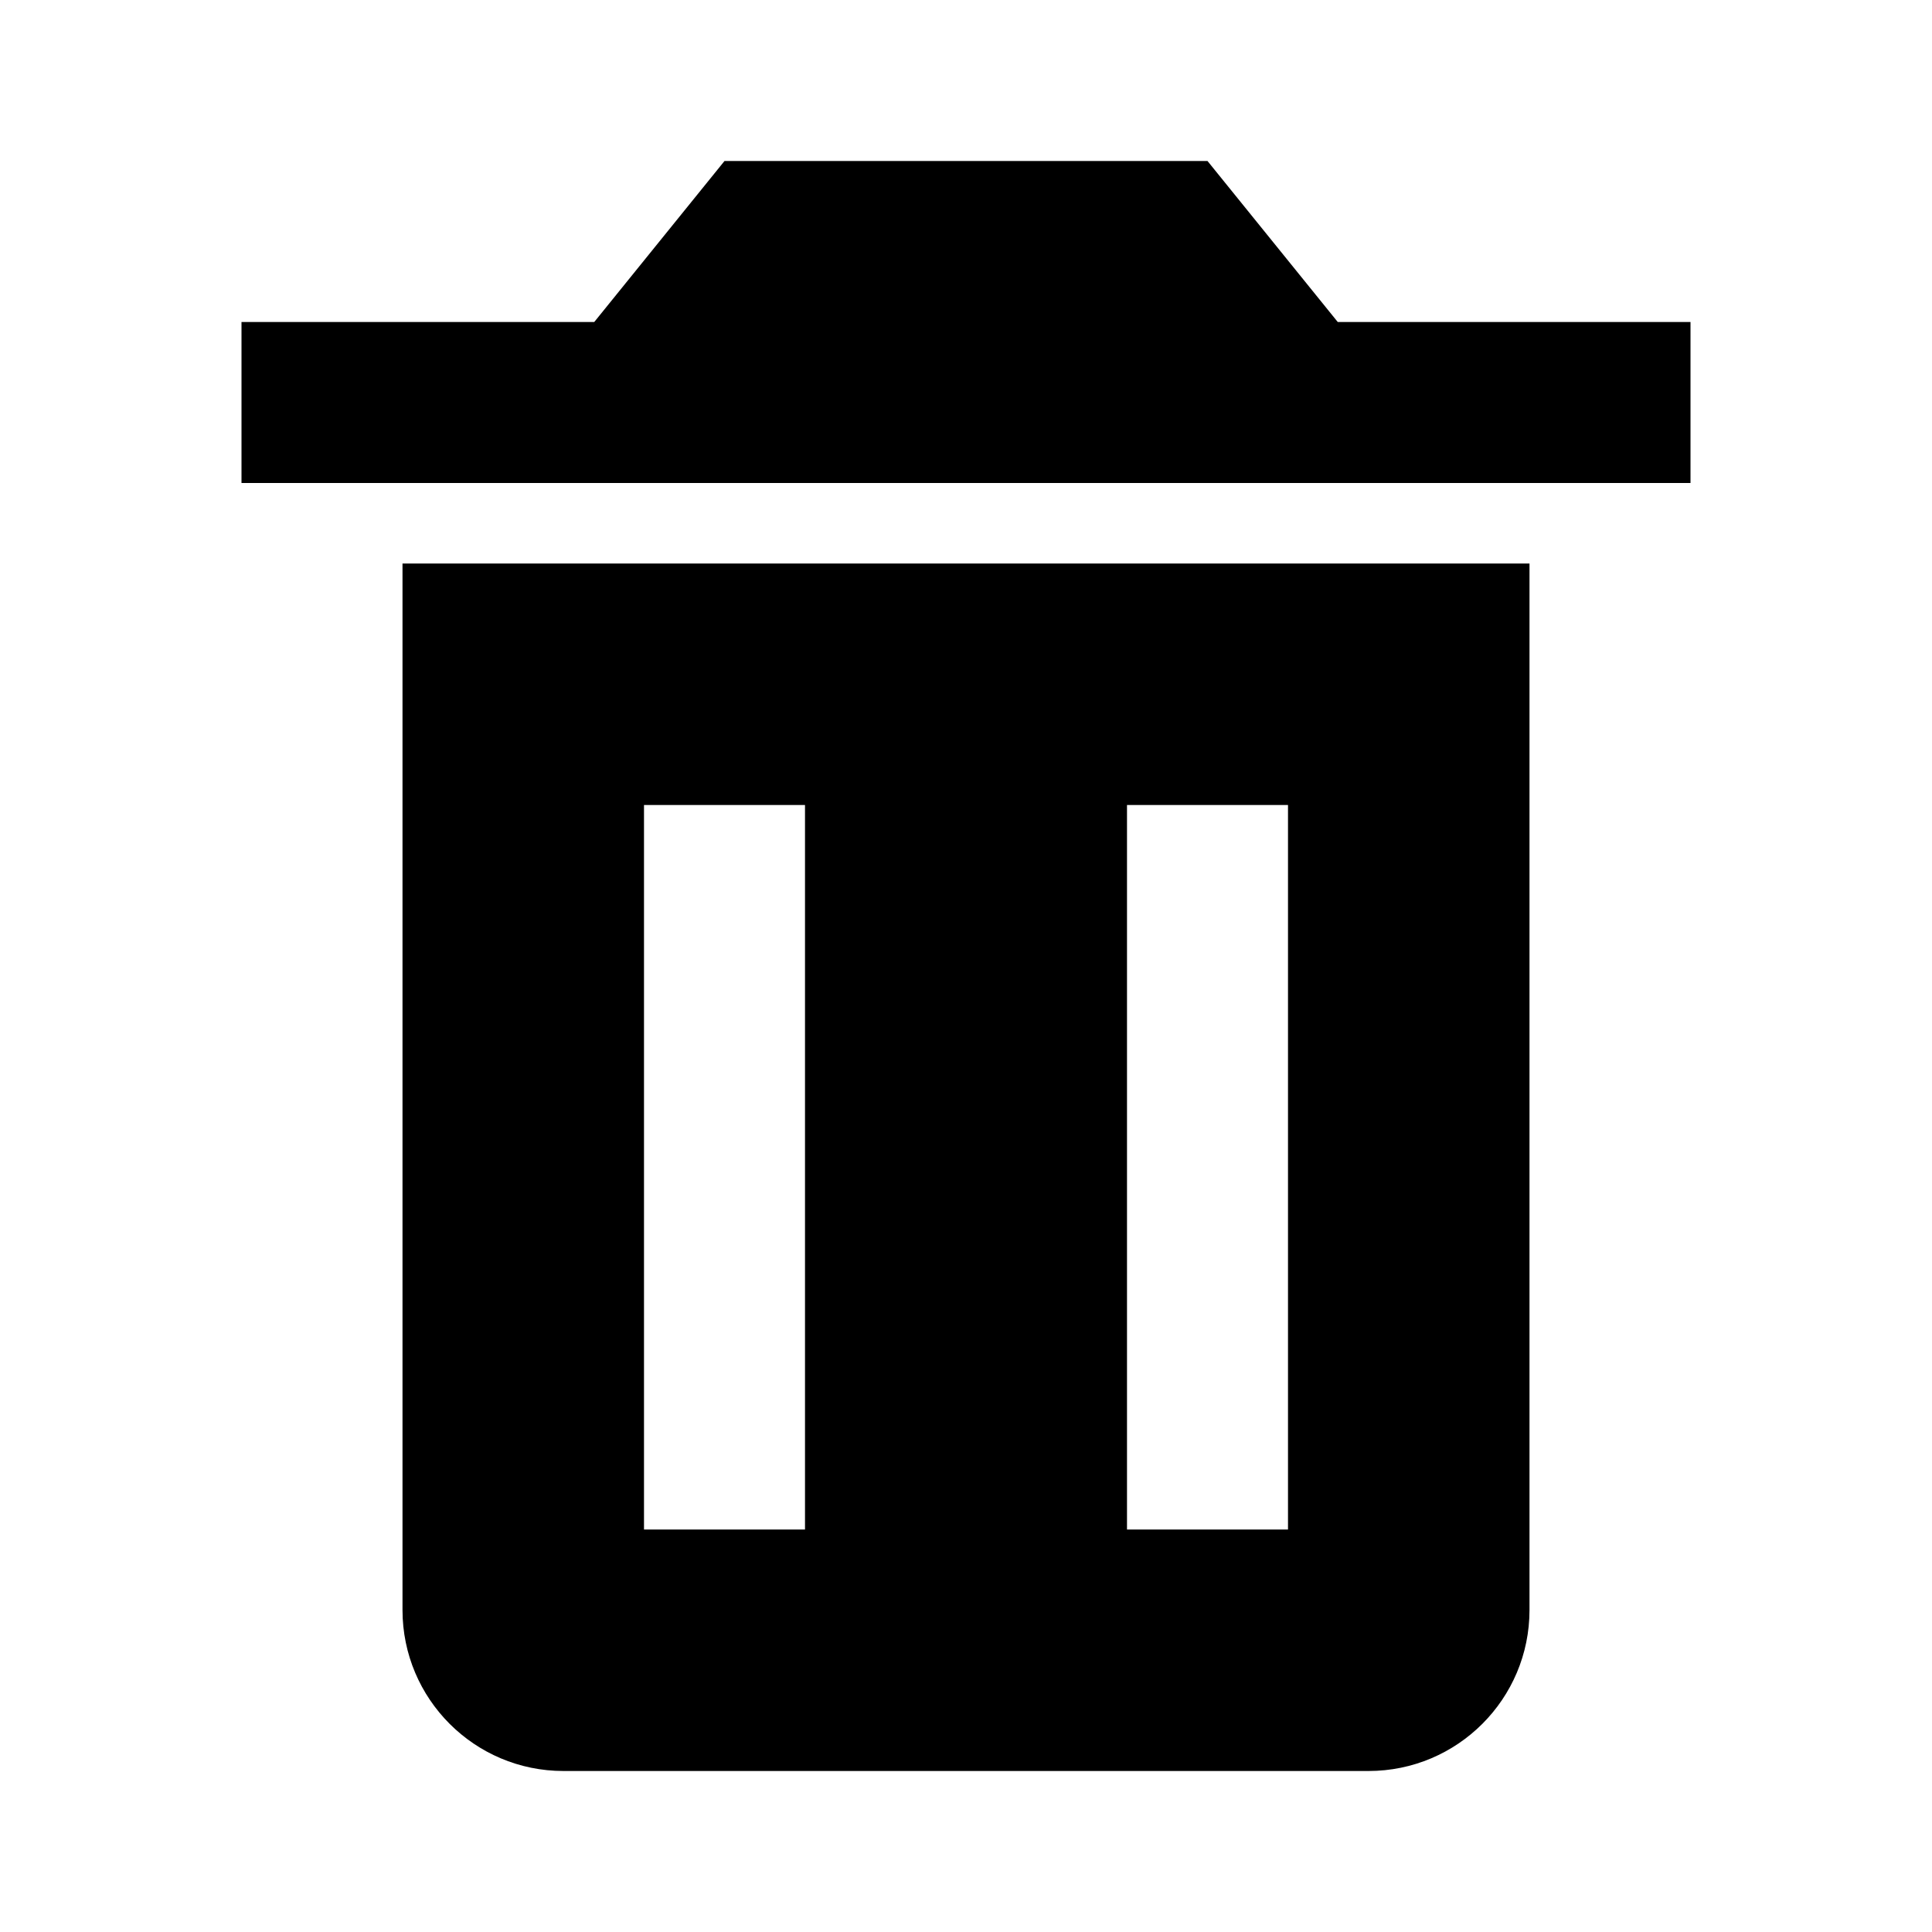
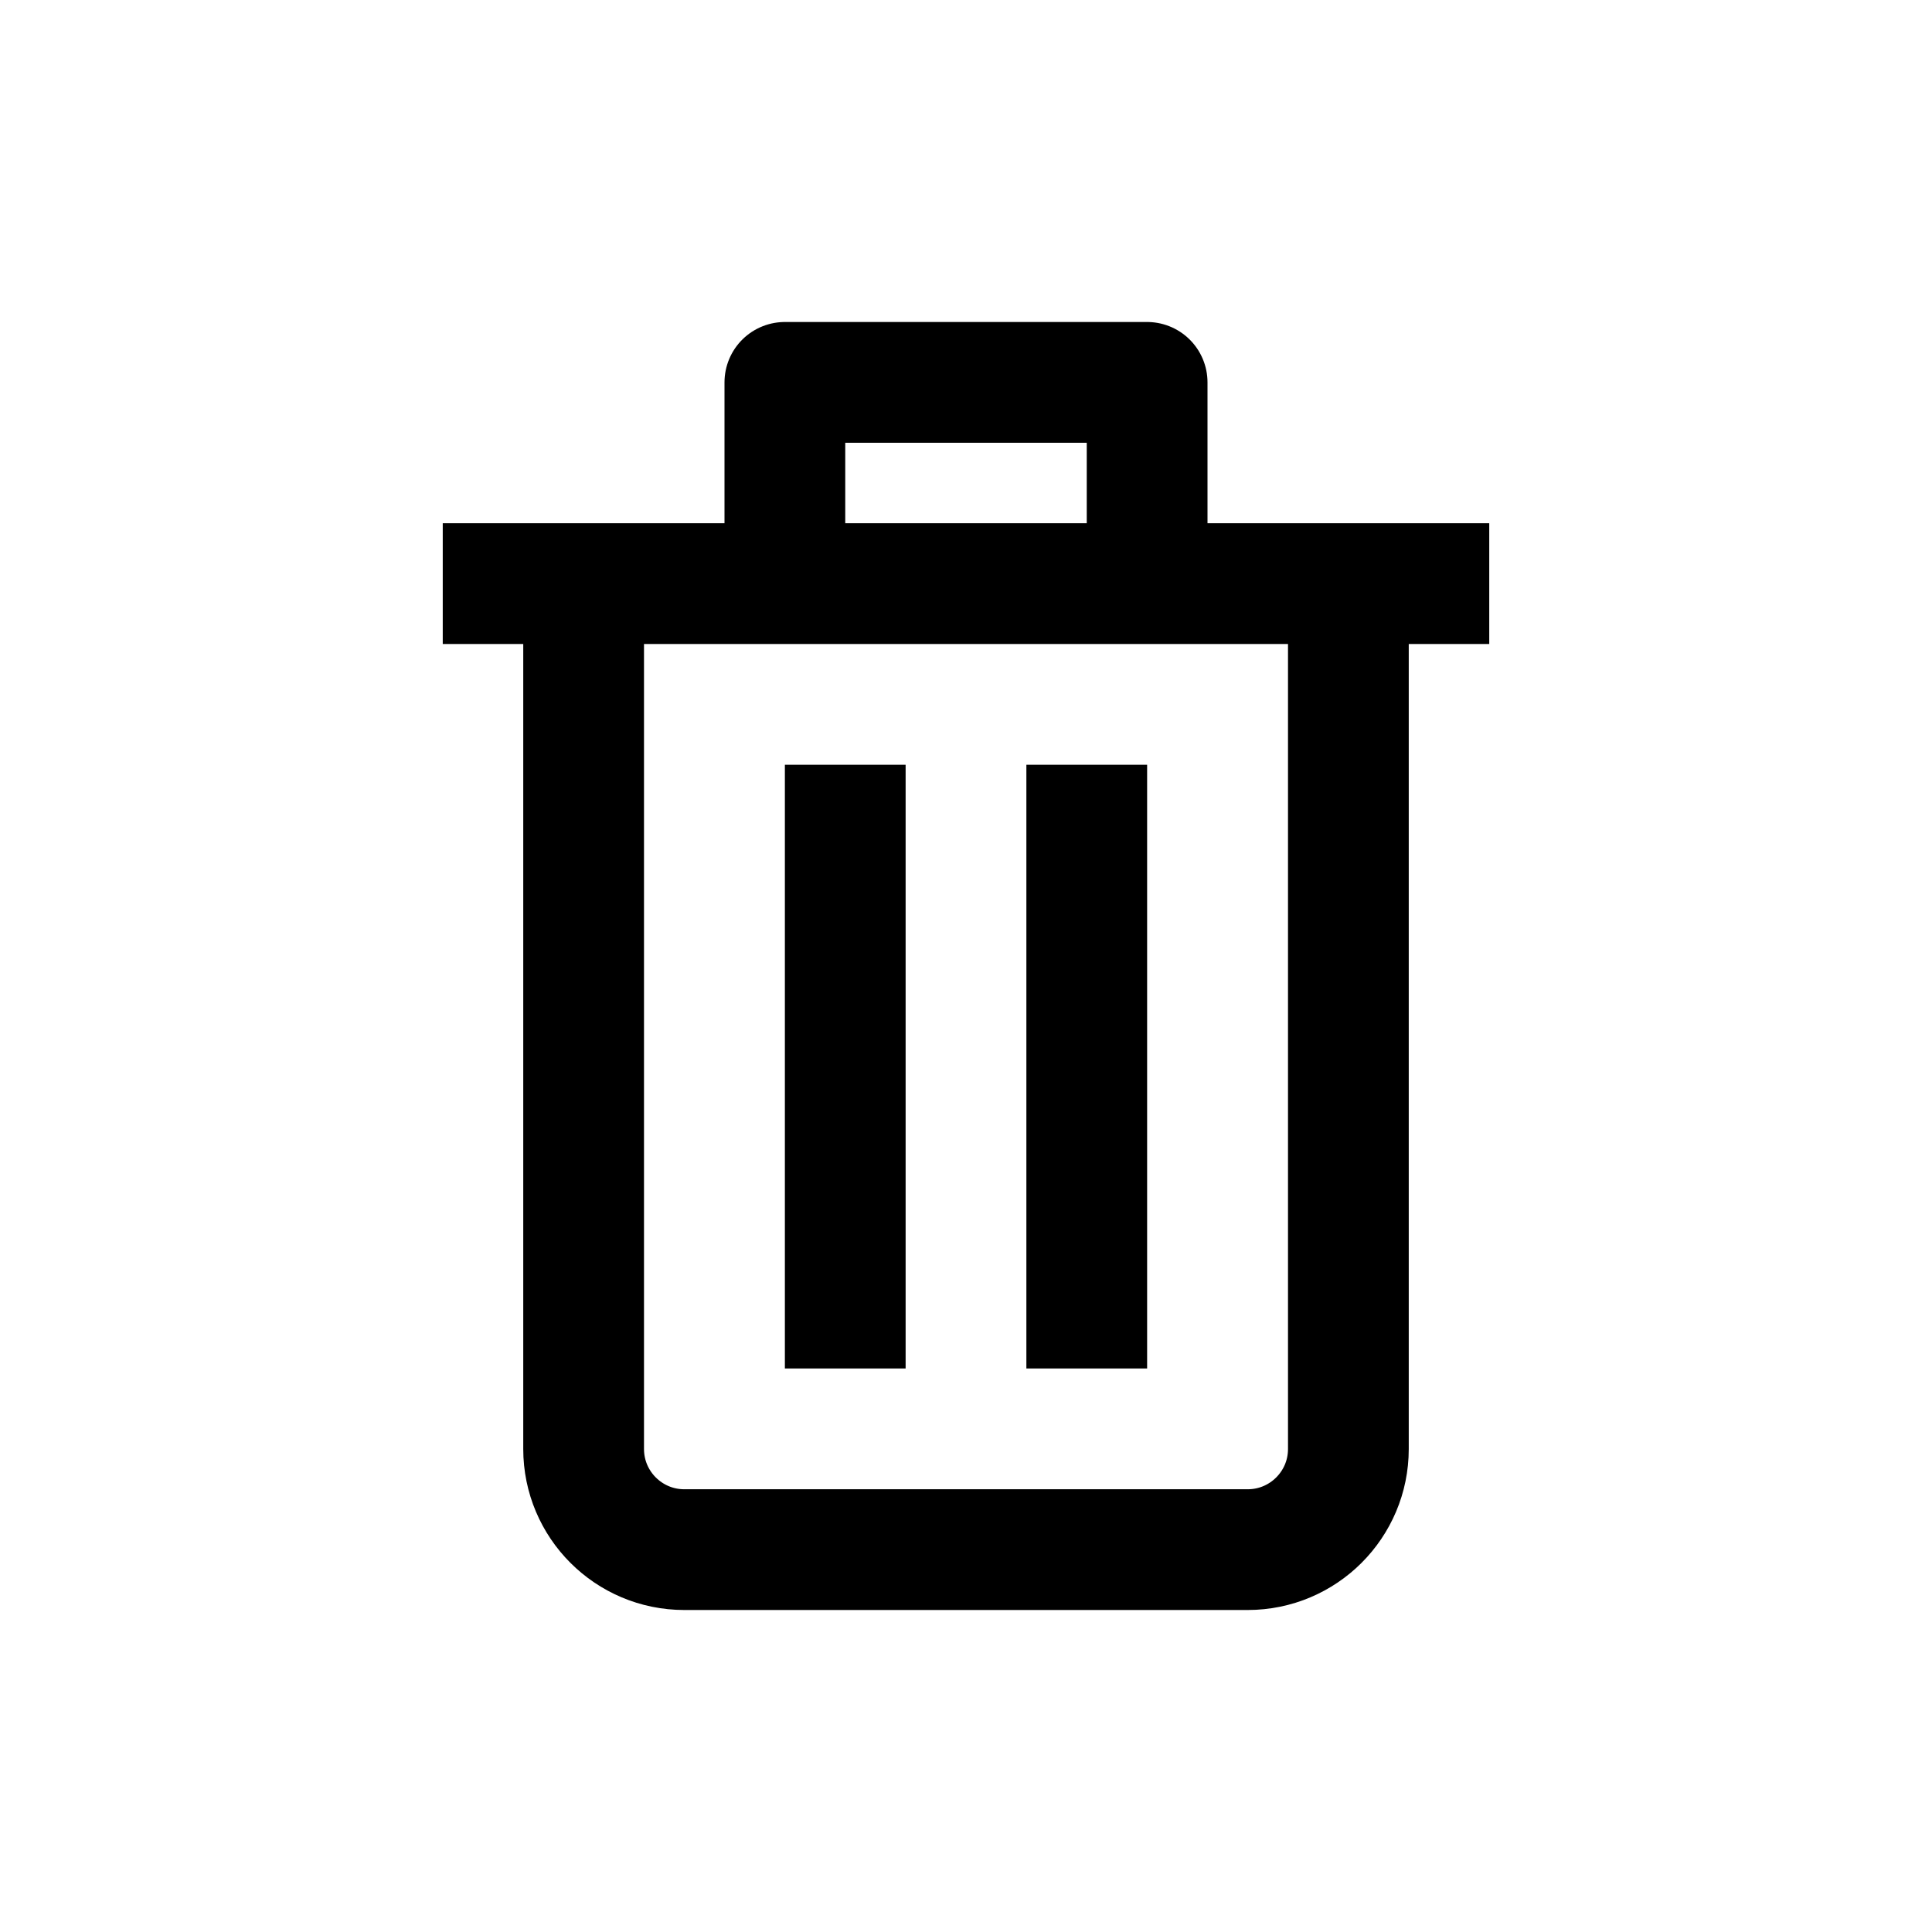
- <svg xmlns="http://www.w3.org/2000/svg" width="24" height="24" viewBox="0 0 24 24" style="fill: rgba(0, 0, 0, 1);transform: ;msFilter:;">
-   <path d="M6 7H5v13a2 2 0 0 0 2 2h10a2 2 0 0 0 2-2V7H6zm4 12H8v-9h2v9zm6 0h-2v-9h2v9zm.618-15L15 2H9L7.382 4H3v2h18V4z" />
+ <svg xmlns="http://www.w3.org/2000/svg" fill="none" viewBox="-4 -4 24 24" role="presentation" class="css-2l1v34">
+   <path stroke="currentcolor" stroke-linejoin="round" stroke-width="1.5" d="M12.75 3.25V14c0 .69-.56 1.25-1.25 1.25h-7c-.69 0-1.25-.56-1.25-1.25V3.25m9.5 0h1.75m-1.75 0h-2.5m-7 0H1.5m1.75 0h2.5m0 0V.75h4.5v2.5m-4.5 0h4.5M6.5 5.5V13m3-7.5V13" />
</svg>
